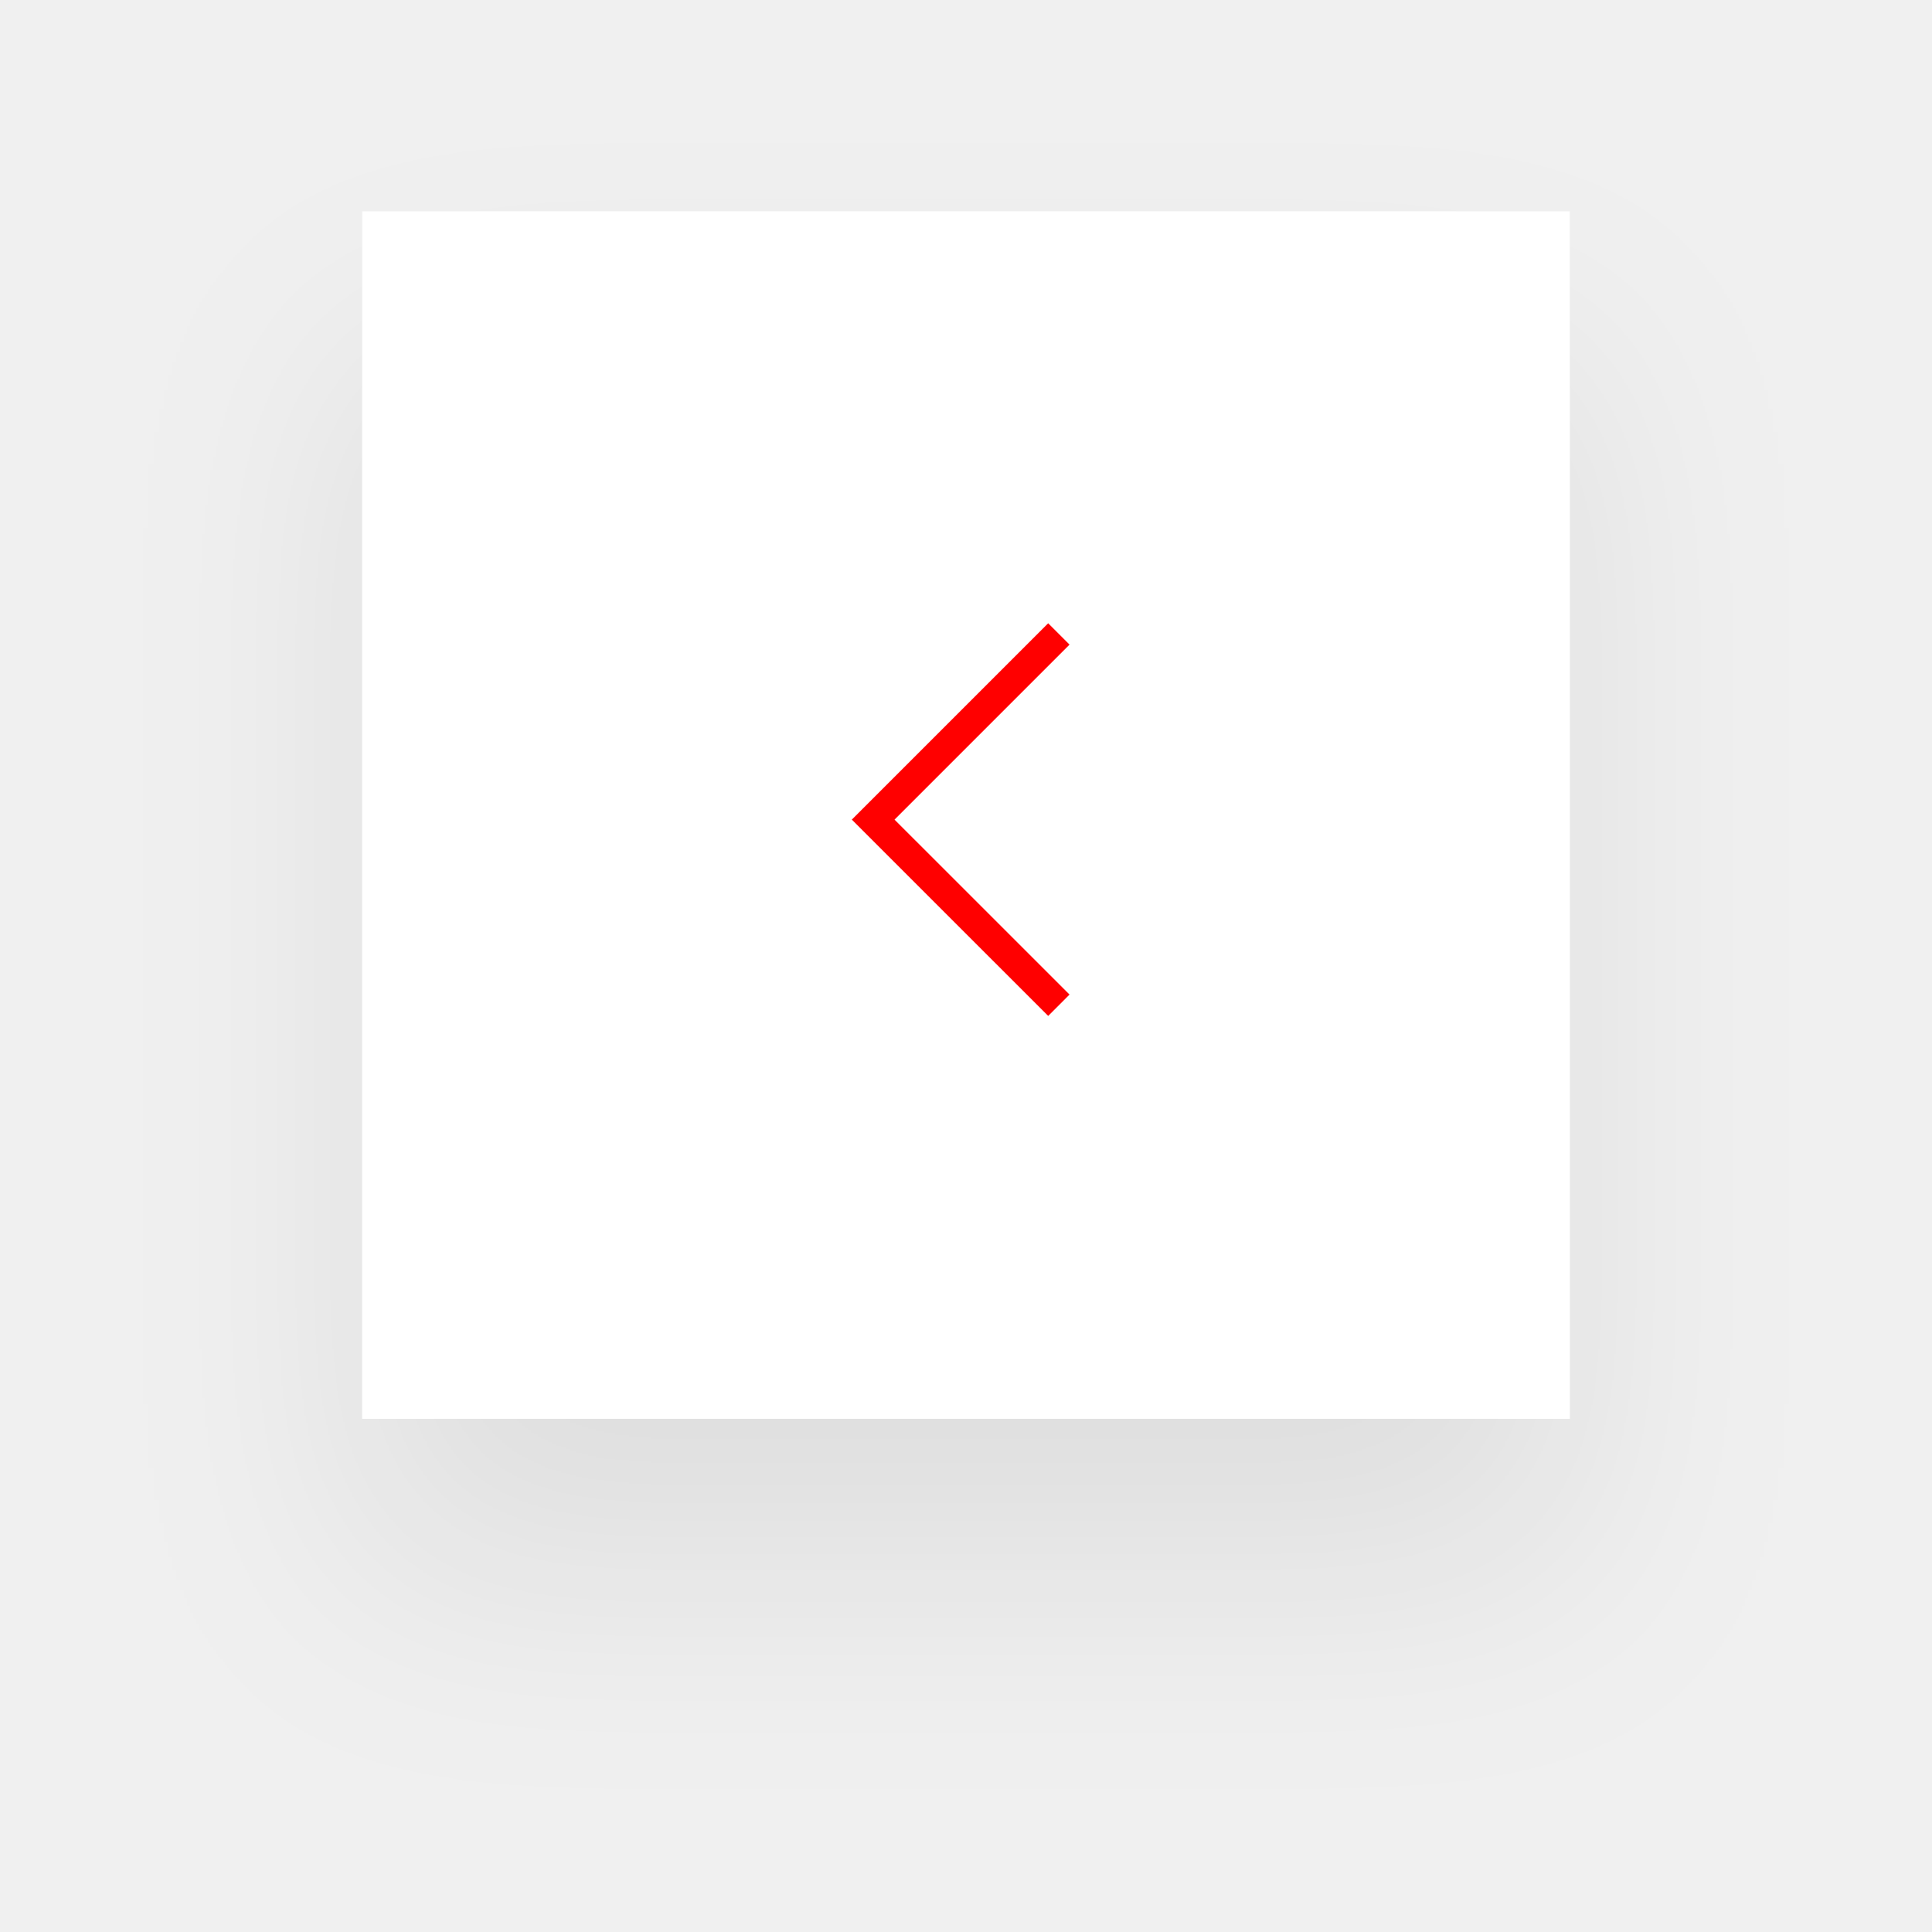
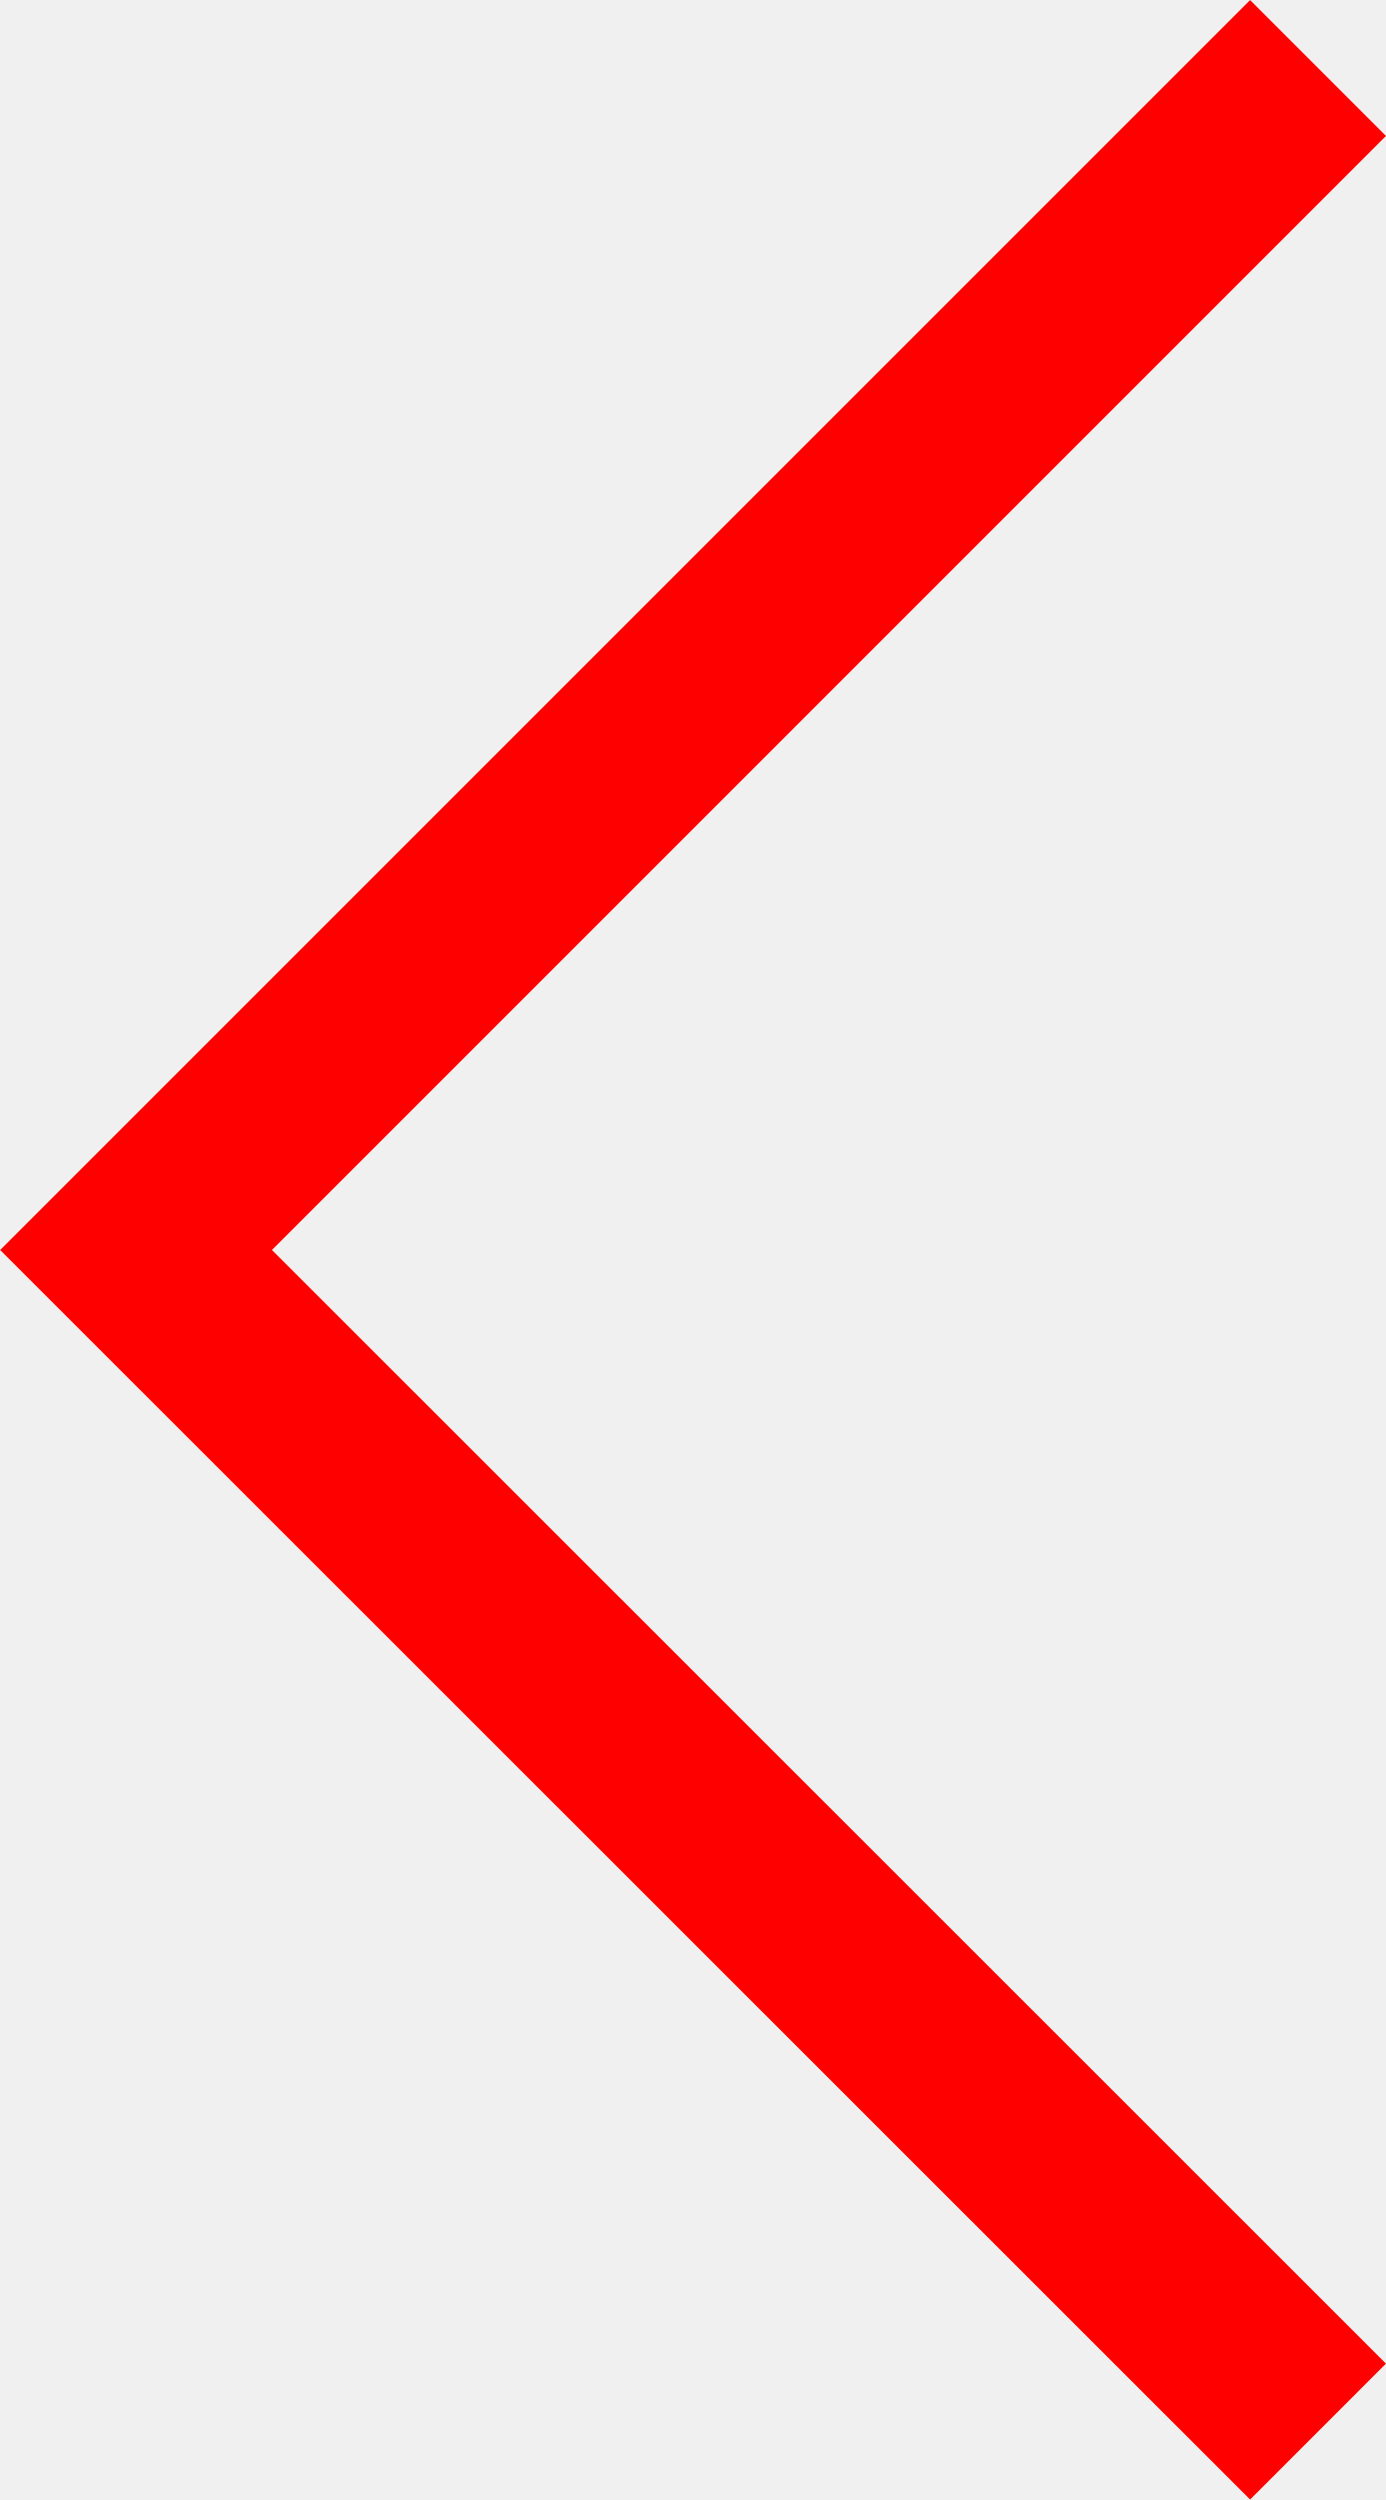
- <svg xmlns="http://www.w3.org/2000/svg" width="64" height="64" viewBox="0 0 64 64">
-   <defs>
-     <filter id="Rectangle_7013" x="0" y="0" width="64" height="64" filterUnits="userSpaceOnUse">
-       <feOffset dy="5" input="SourceAlpha" />
-       <feGaussianBlur stdDeviation="4" result="blur" />
-       <feFlood flood-opacity="0.078" />
-       <feComposite operator="in" in2="blur" />
-       <feComposite in="SourceGraphic" />
-     </filter>
-   </defs>
-   <g id="Group_28104" data-name="Group 28104" transform="translate(12 7)">
-     <g transform="matrix(1, 0, 0, 1, -12, -7)" filter="url(#Rectangle_7013)">
-       <rect id="Rectangle_7013-2" data-name="Rectangle 7013" width="40" height="40" transform="translate(12 7)" fill="#fff" />
-     </g>
-     <g id="Group_27943" data-name="Group 27943" transform="translate(16.925 14)">
-       <path id="Path_24641" data-name="Path 24641" d="M5.963,0-.188,6.151,5.963,12.3" transform="translate(0.188)" fill="none" stroke="red" stroke-width="1" />
-     </g>
-   </g>
+ <svg xmlns="http://www.w3.org/2000/svg" width="7.212" height="13.01" viewBox="0 0 7.212 13.01">
+   <path id="Path_24641" data-name="Path 24641" d="M5.963,0-.188,6.151,5.963,12.3" transform="translate(0.896 0.354)" fill="none" stroke="red" stroke-width="1" />
</svg>
